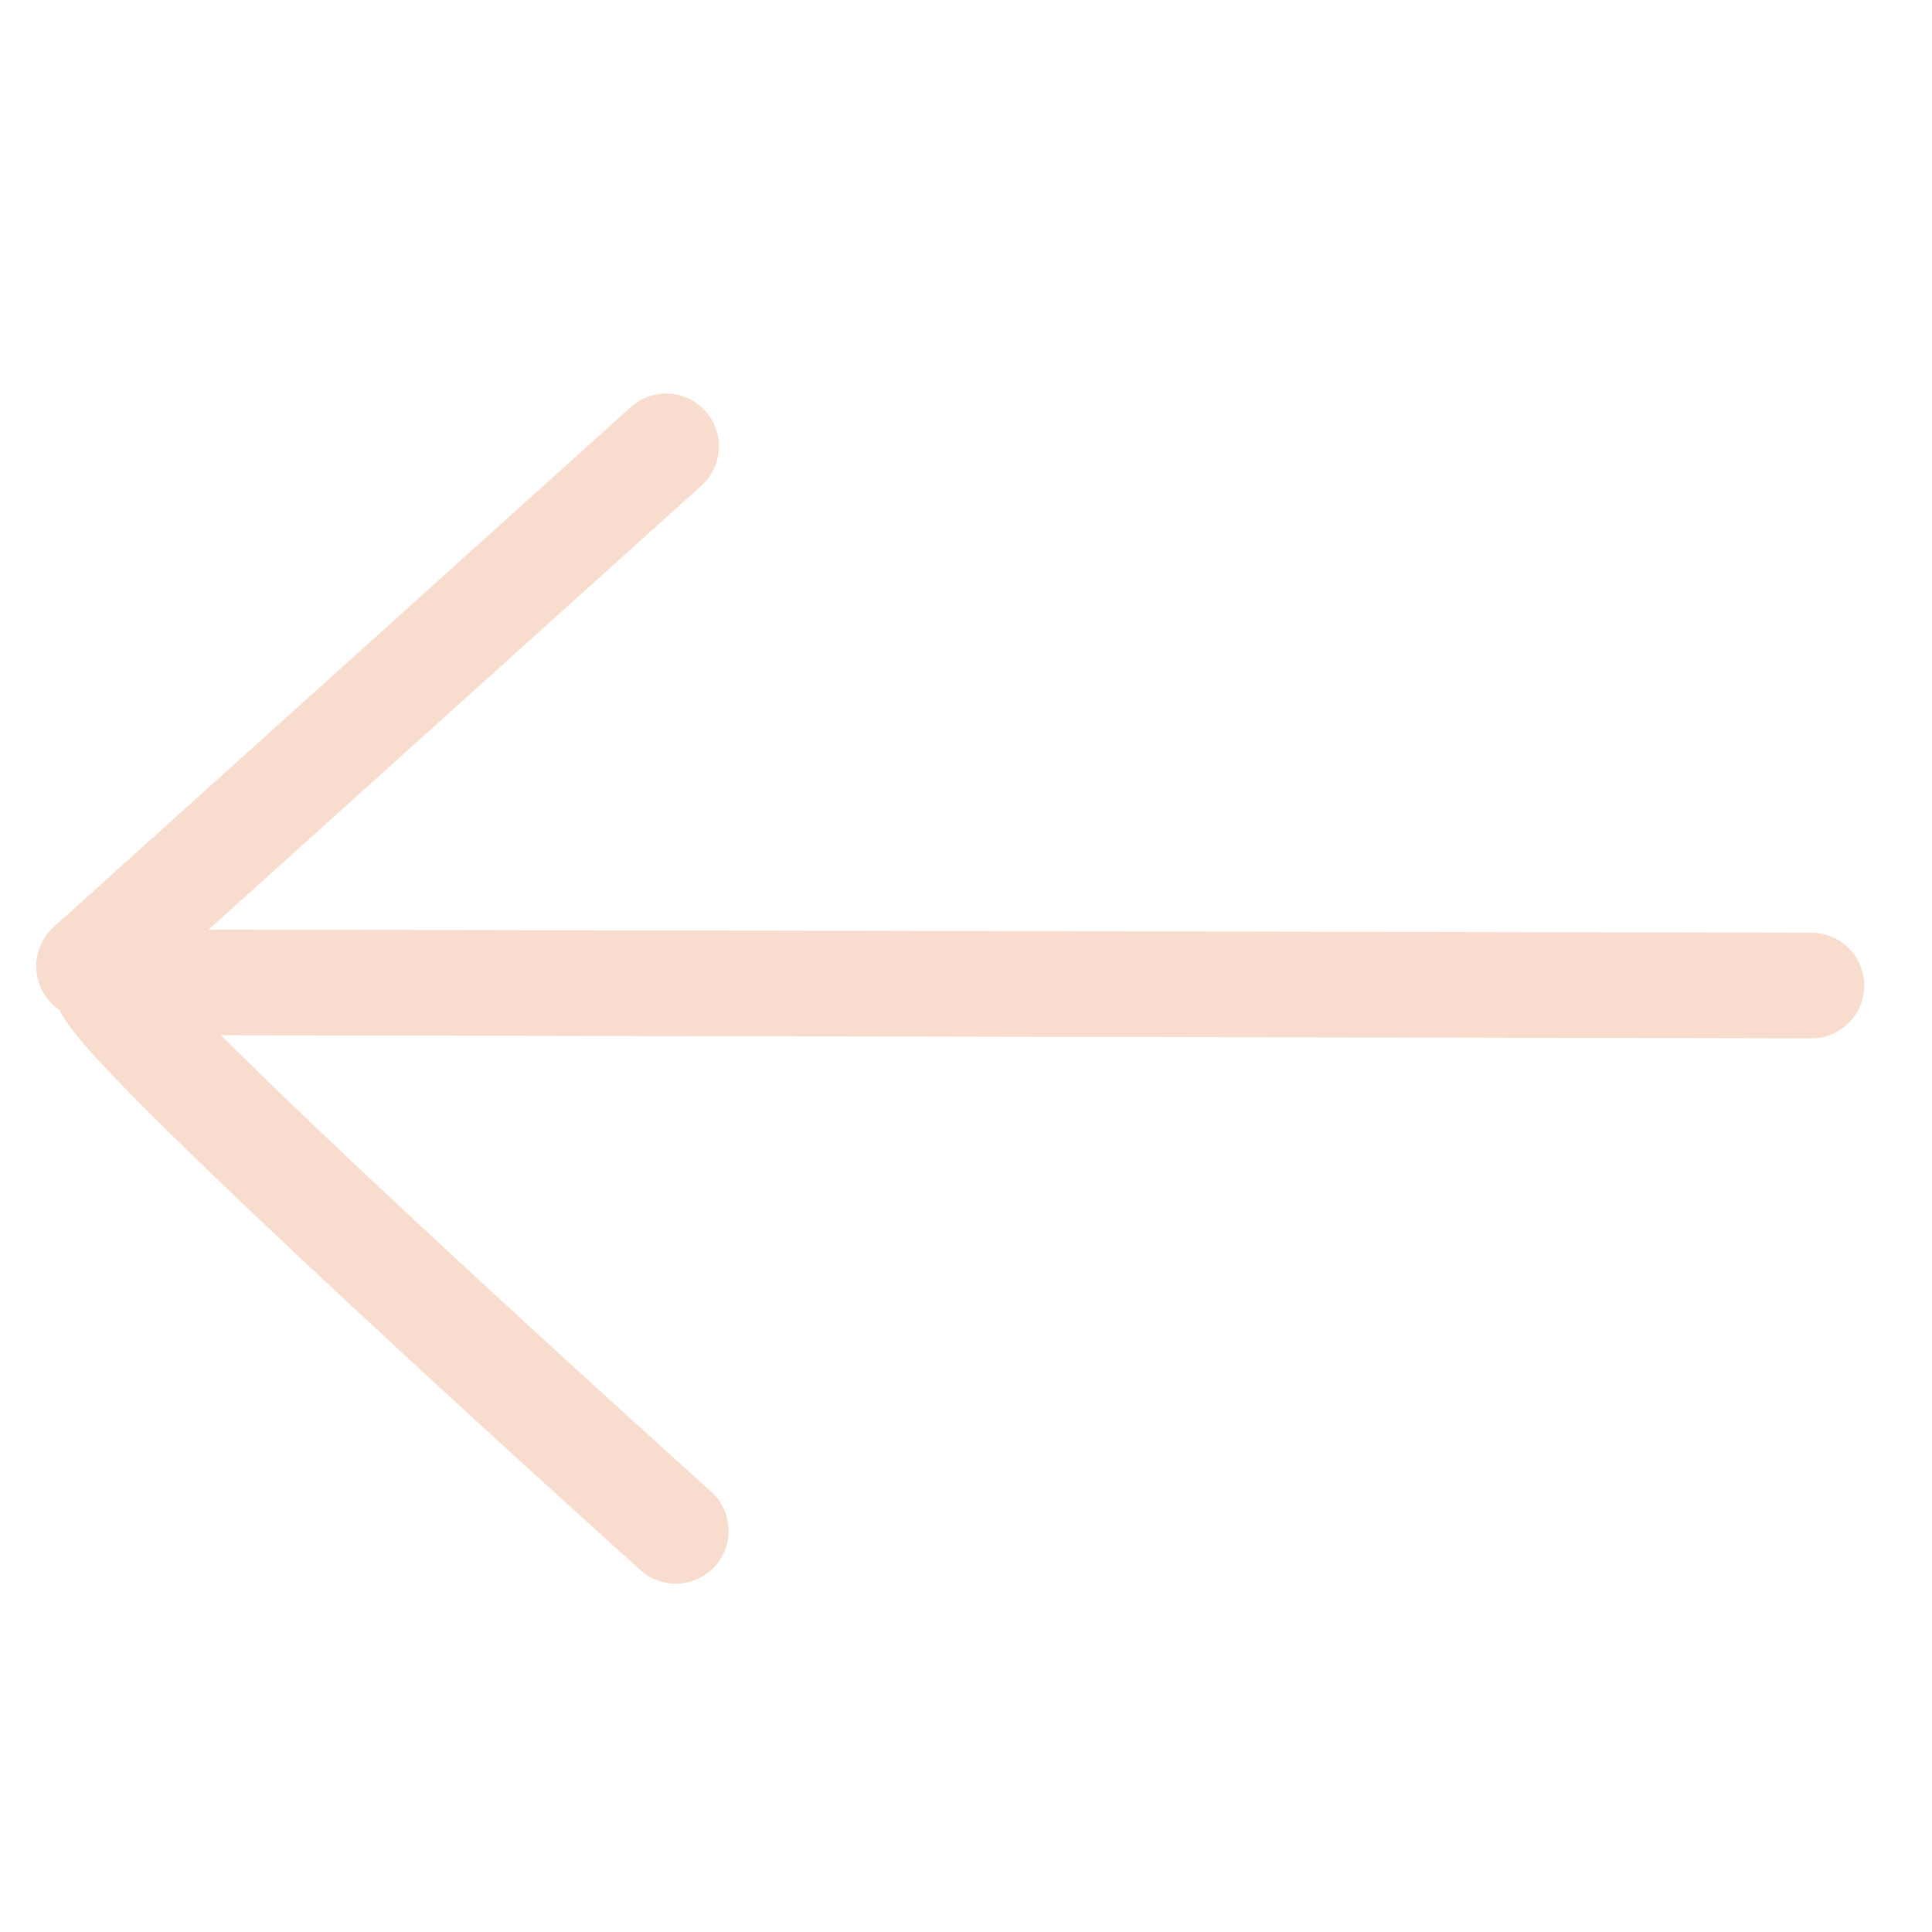
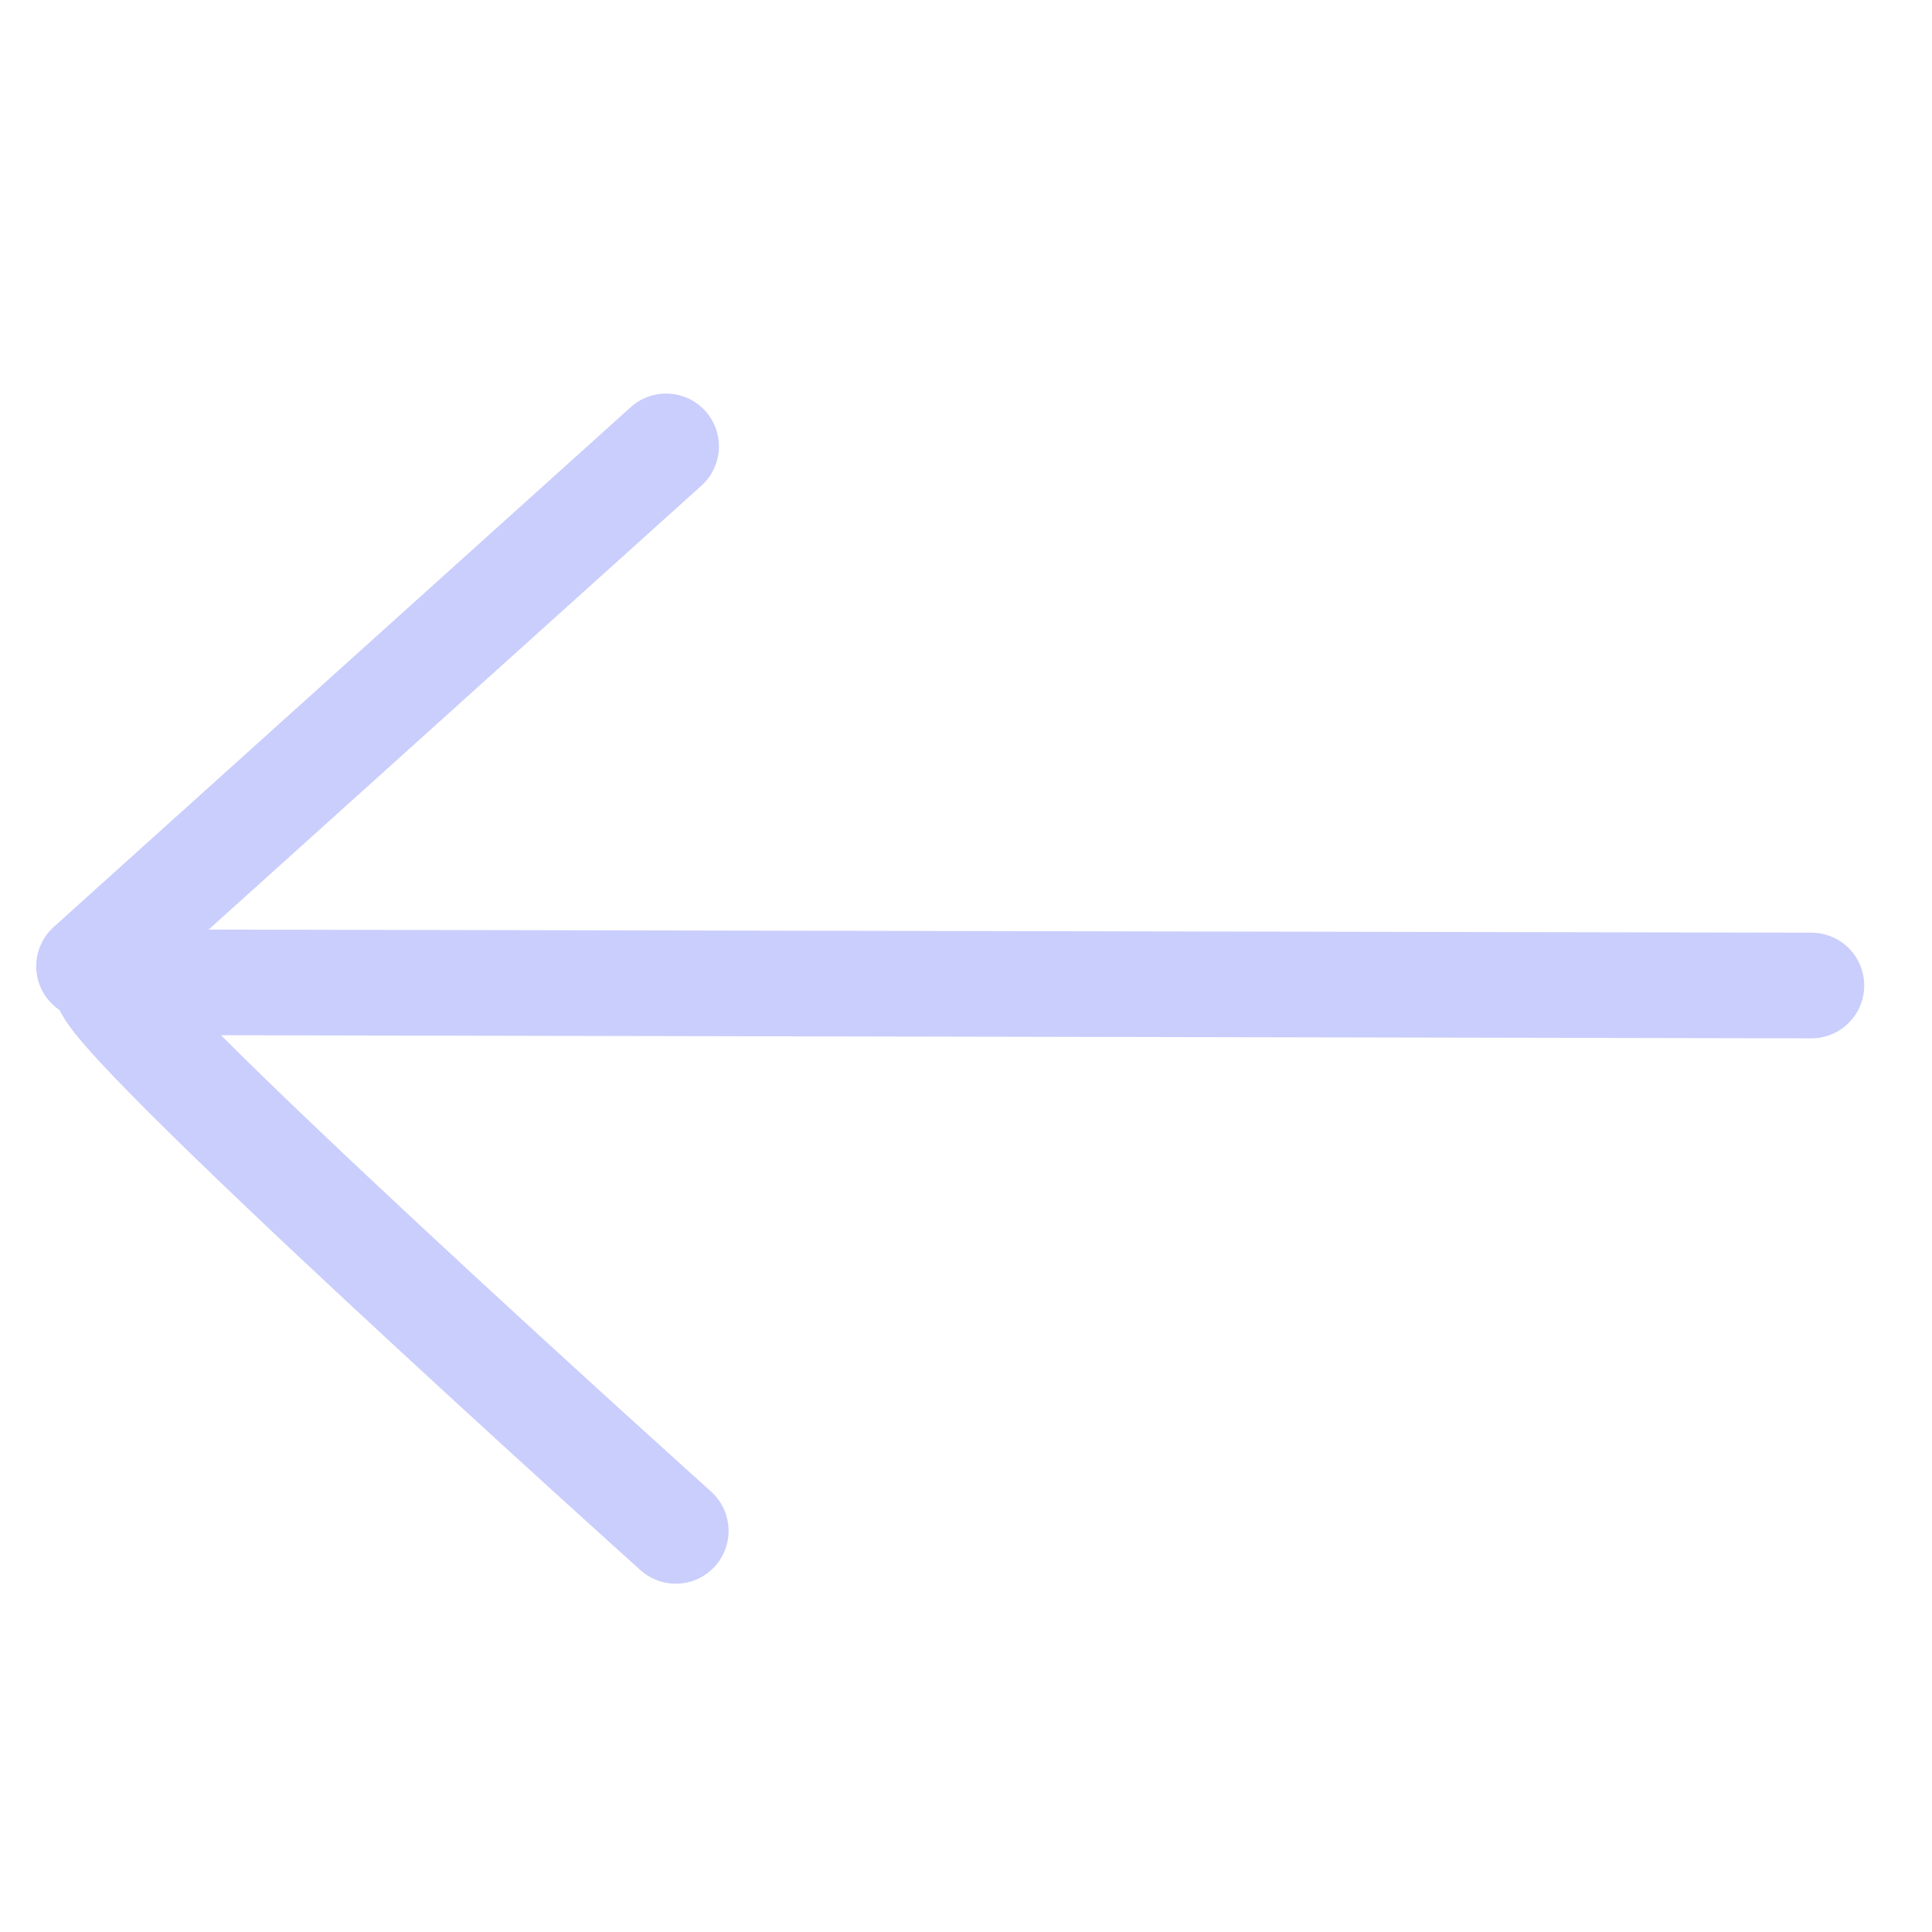
<svg xmlns="http://www.w3.org/2000/svg" viewBox="0 0 500 500">
  <defs>
    <style>
      .cls-1 {
        fill: none;
-         stroke: #f8ddce;
+         stroke: #CACEFC;
        stroke-linecap: round;
        stroke-linejoin: round;
        stroke-width: 27.34px;
      }
    </style>
  </defs>
  <g id="back">
    <path class="cls-1" d="M174.89,396.19S22.26,259,27.59,254.19l441.2.86" />
    <line class="cls-1" x1="172.39" y1="115.52" x2="23.04" y2="250.06" />
  </g>
</svg>
